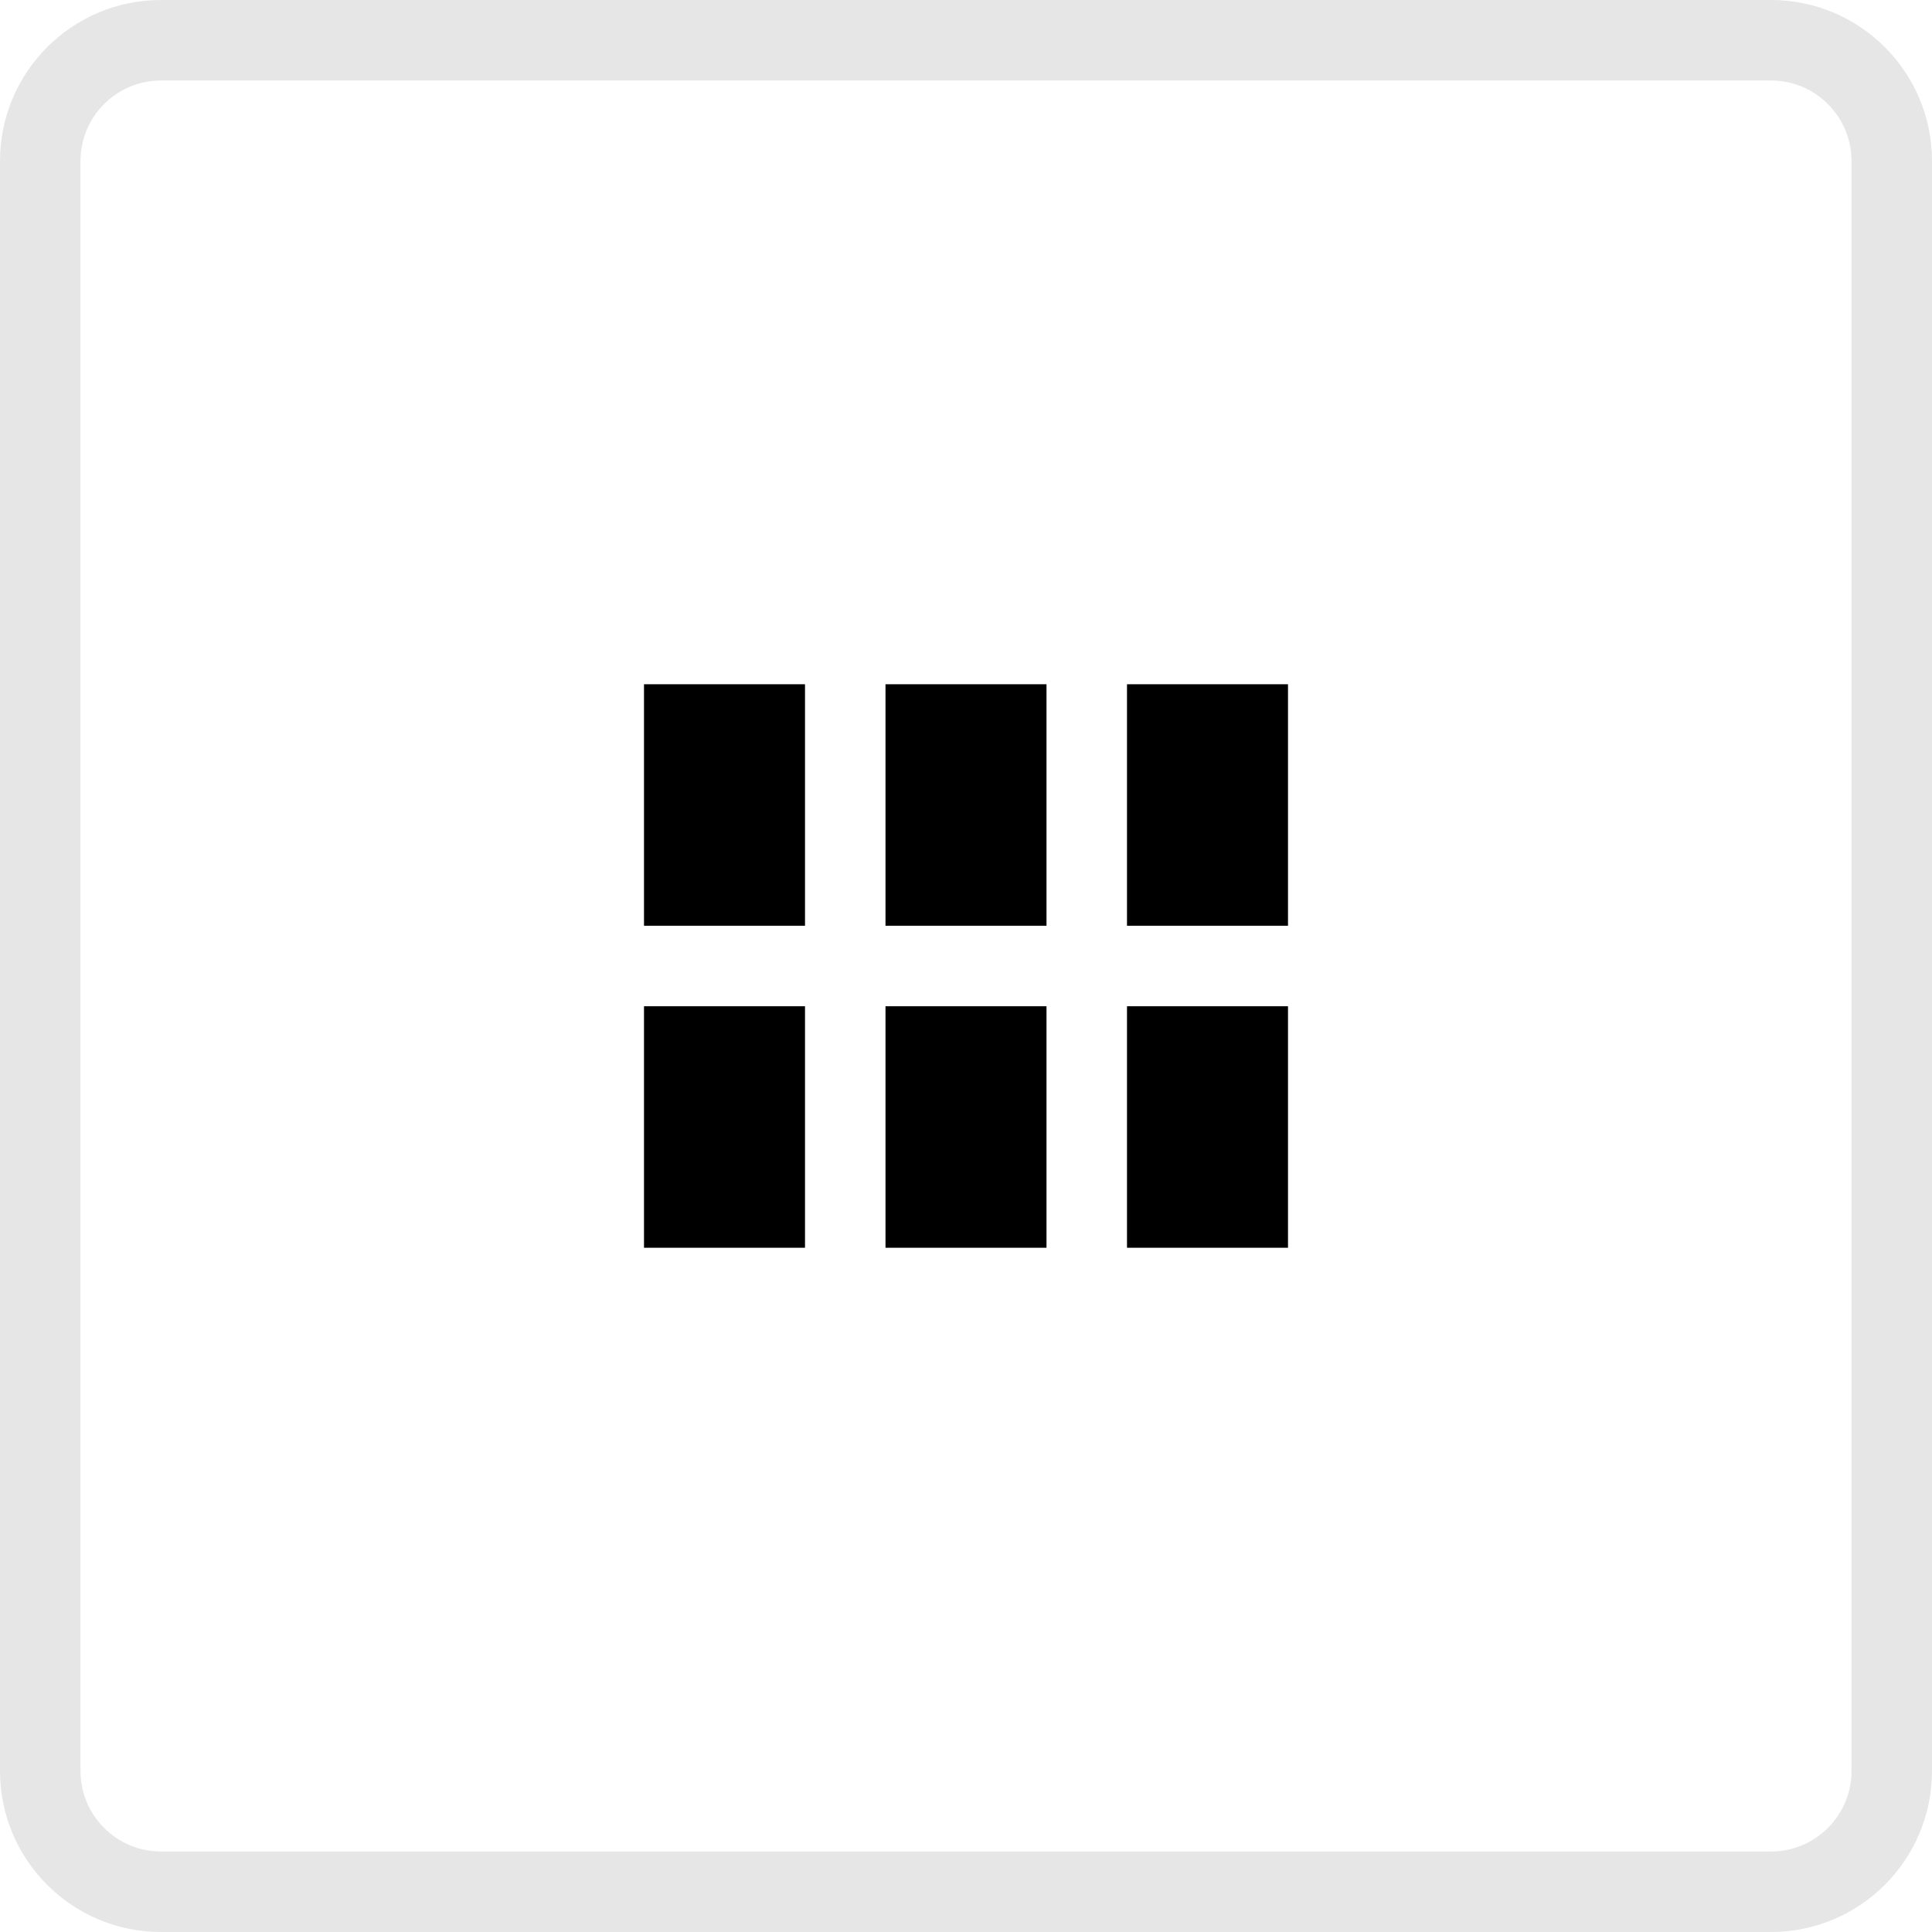
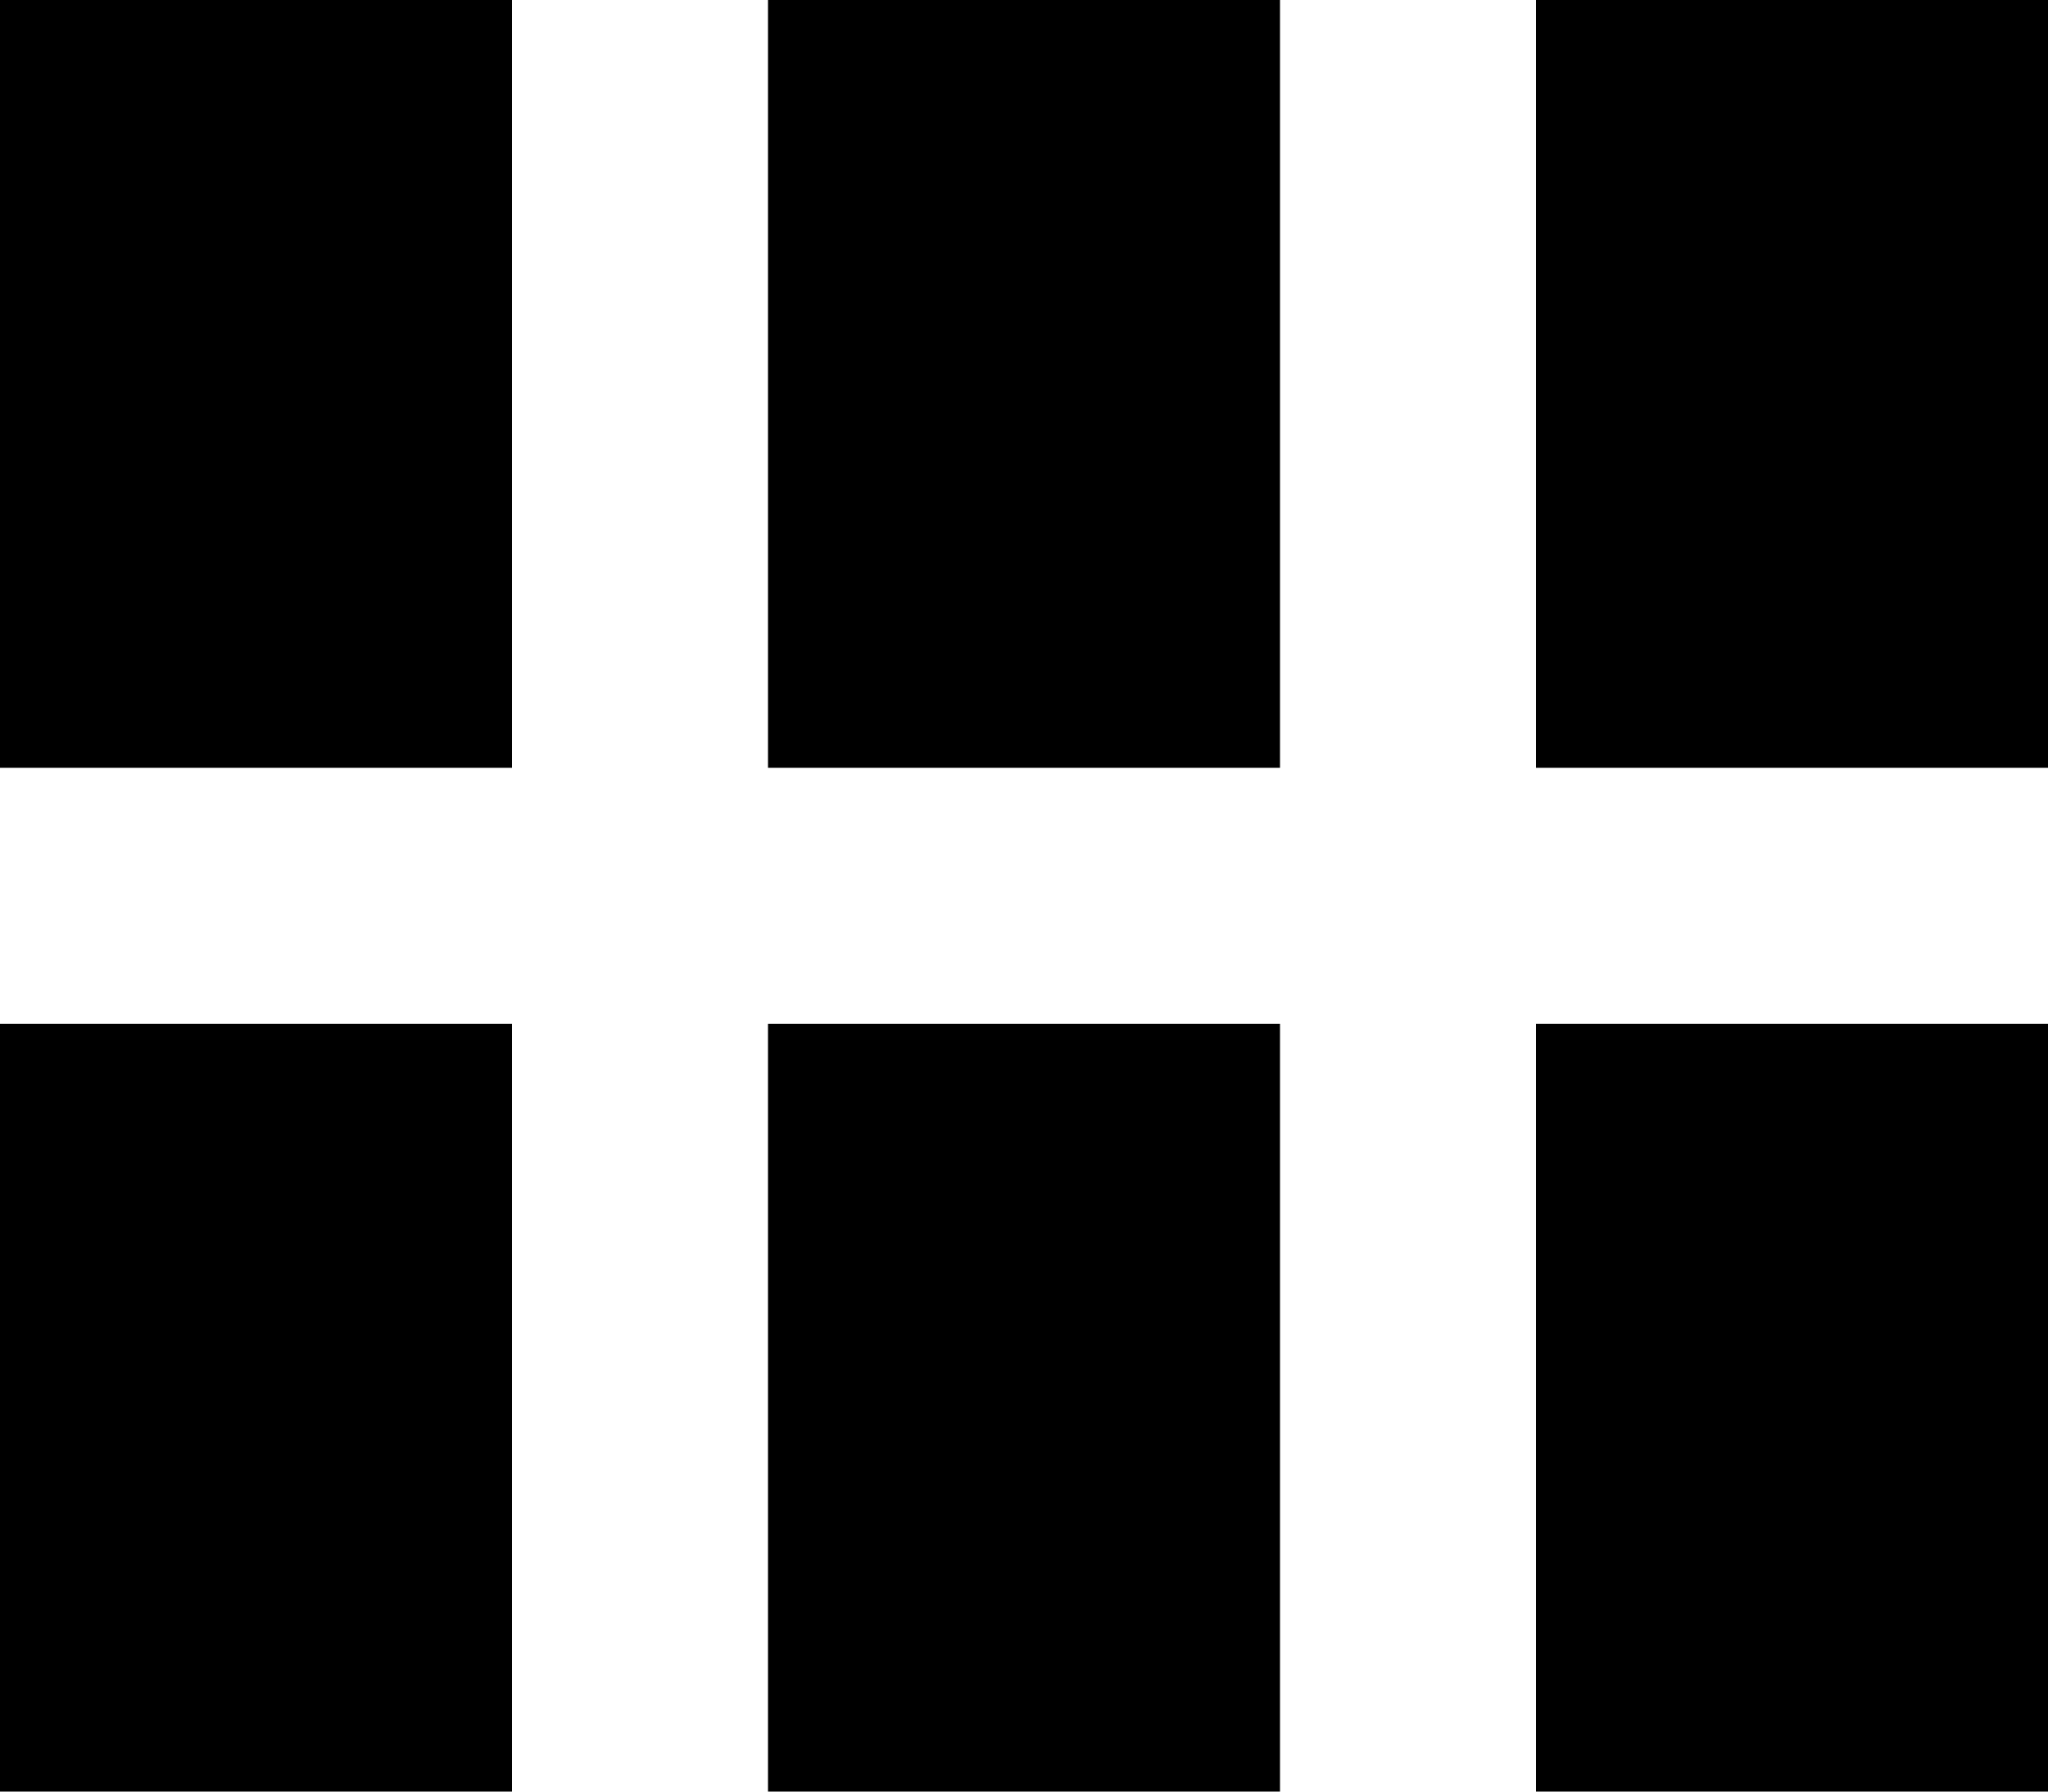
- <svg xmlns="http://www.w3.org/2000/svg" width="48" height="48" fill="none">
-   <rect x="1" y="1" width="46" height="46" rx="3" stroke="#E6E6E6" stroke-width="2" />
-   <path d="M20 17h-4v6h4v-6ZM32 17h-4v6h4v-6ZM26 17h-4v6h4v-6ZM20 25h-4v6h4v-6ZM32 25h-4v6h4v-6ZM26 25h-4v6h4v-6Z" fill="#000" />
+ <svg xmlns="http://www.w3.org/2000/svg" width="16" height="14" viewBox="0 0 16 14" fill="none">
+   <path d="M4 0H0v6h4V0ZM16 0h-4v6h4V0ZM10 0H6v6h4V0ZM4 8H0v6h4V8ZM16 8h-4v6h4V8ZM10 8H6v6h4V8Z" fill="#000" />
</svg>
